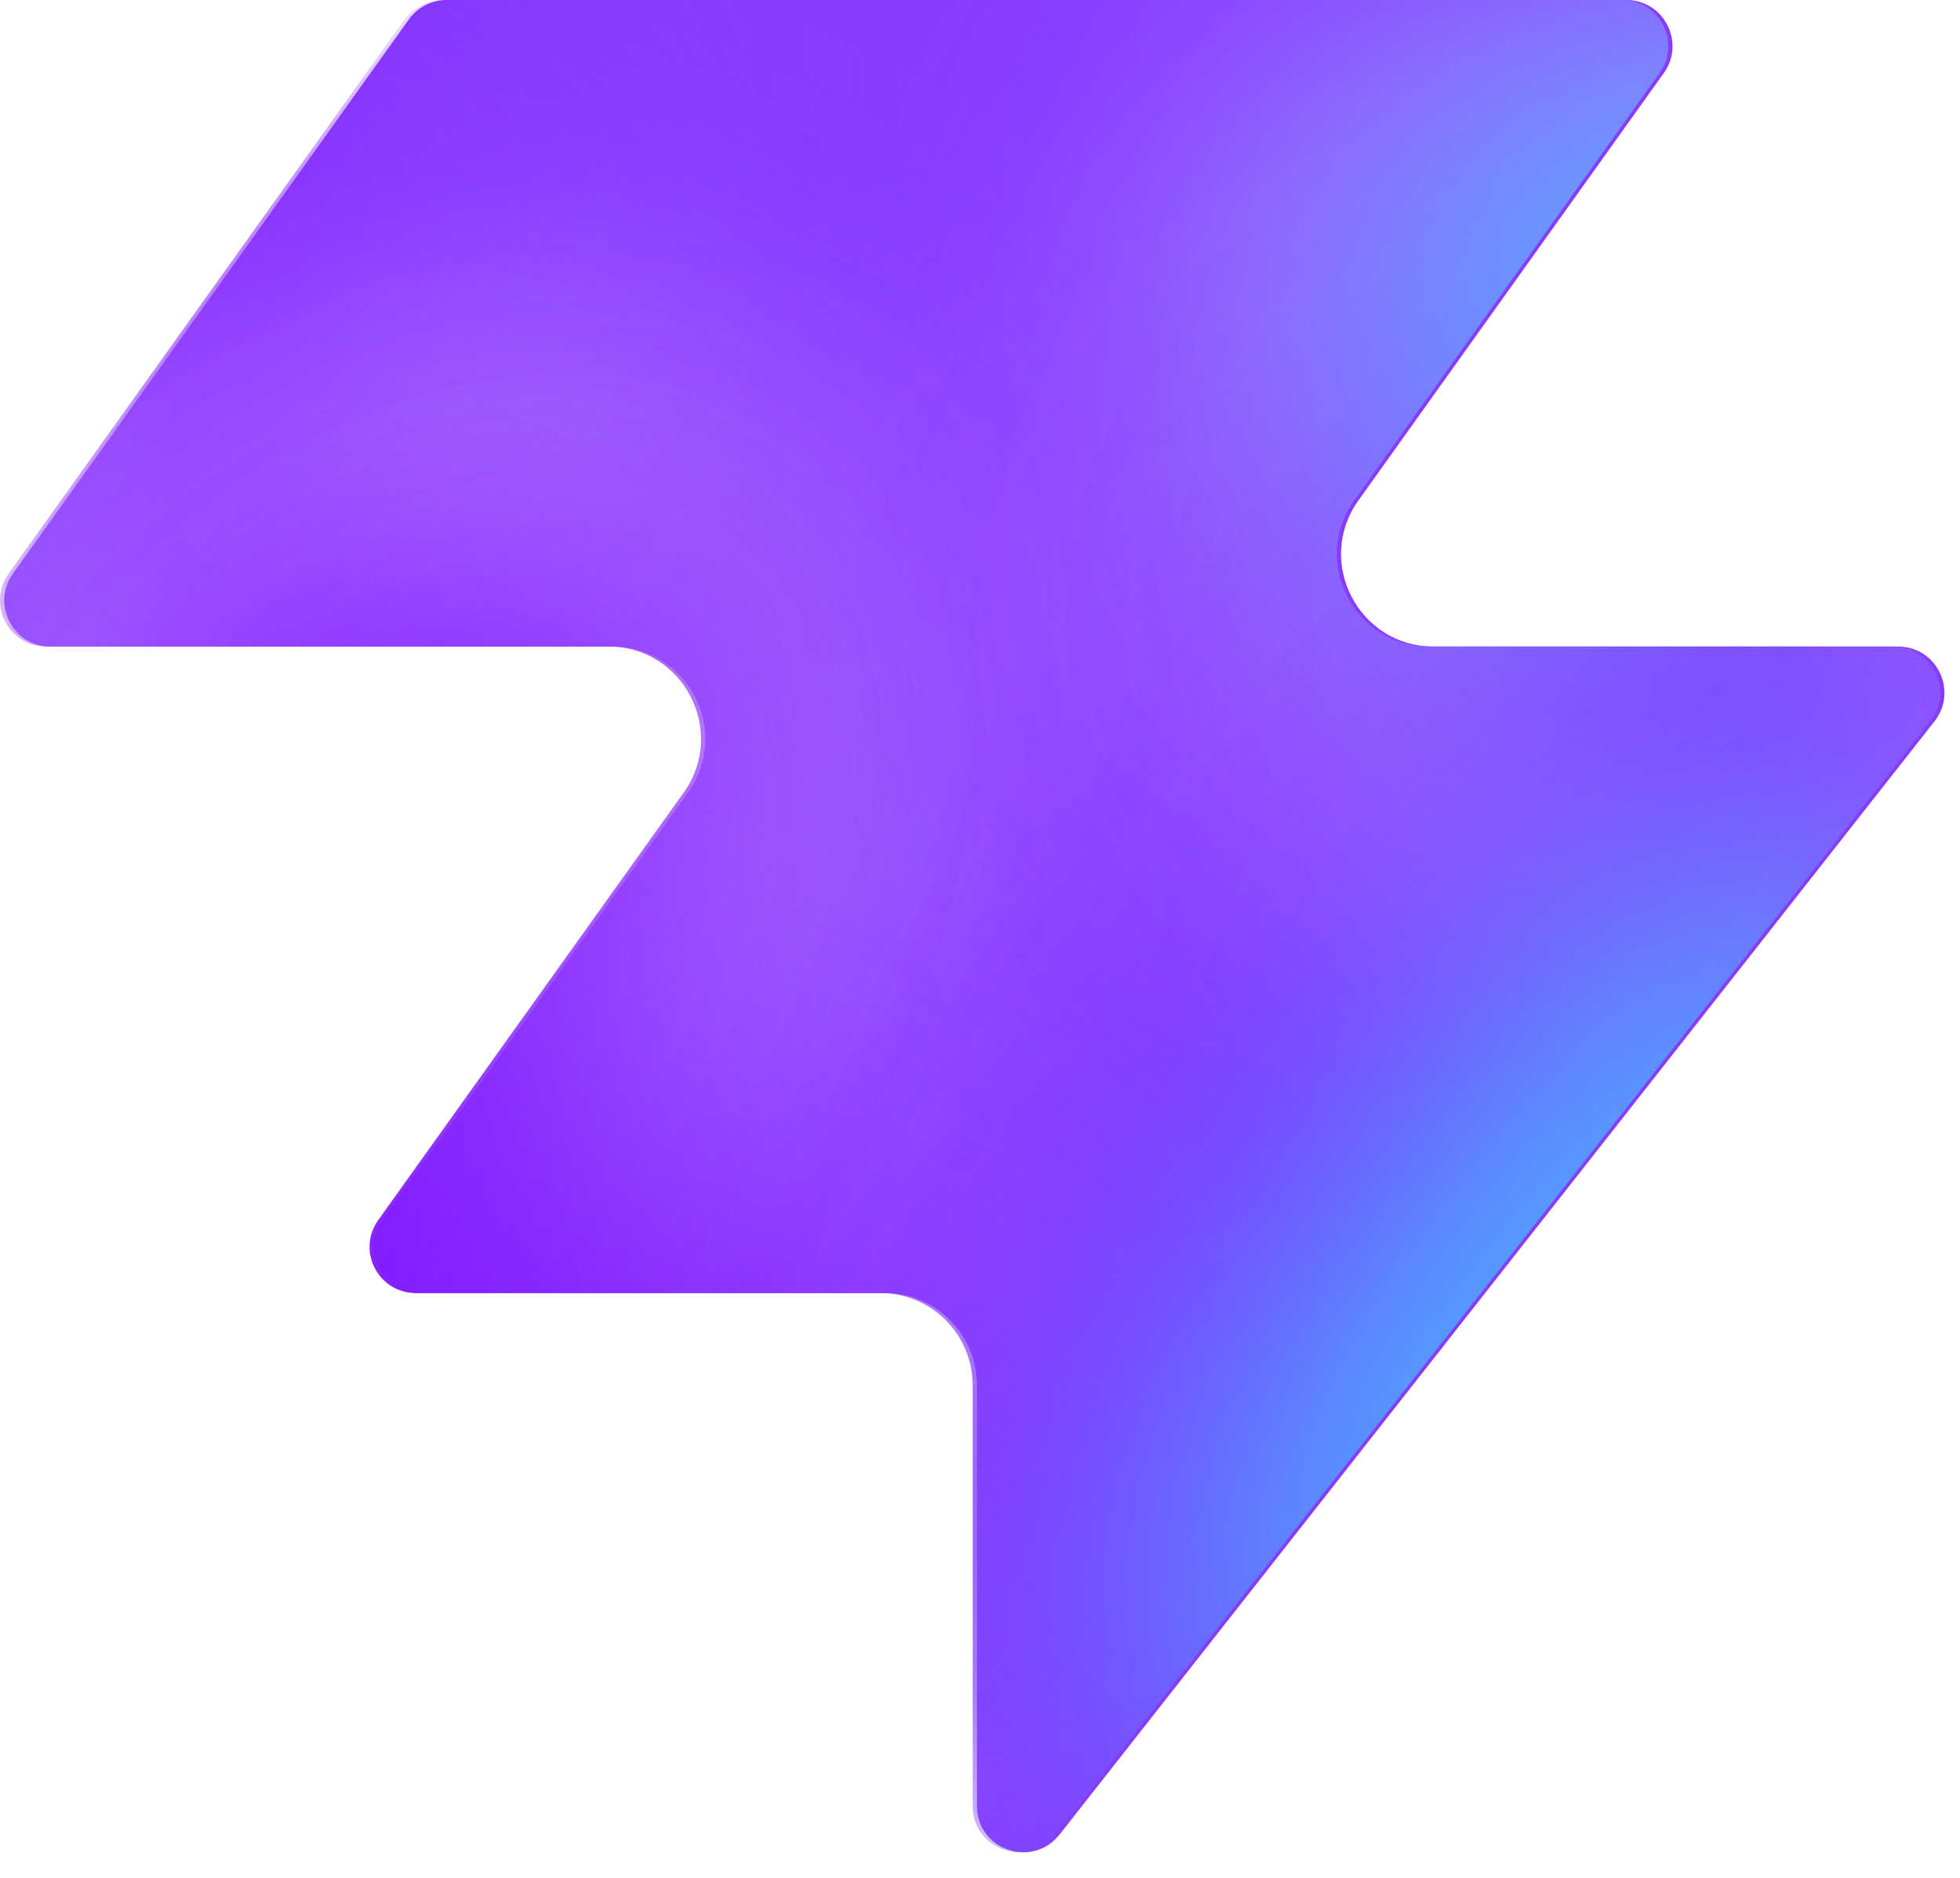
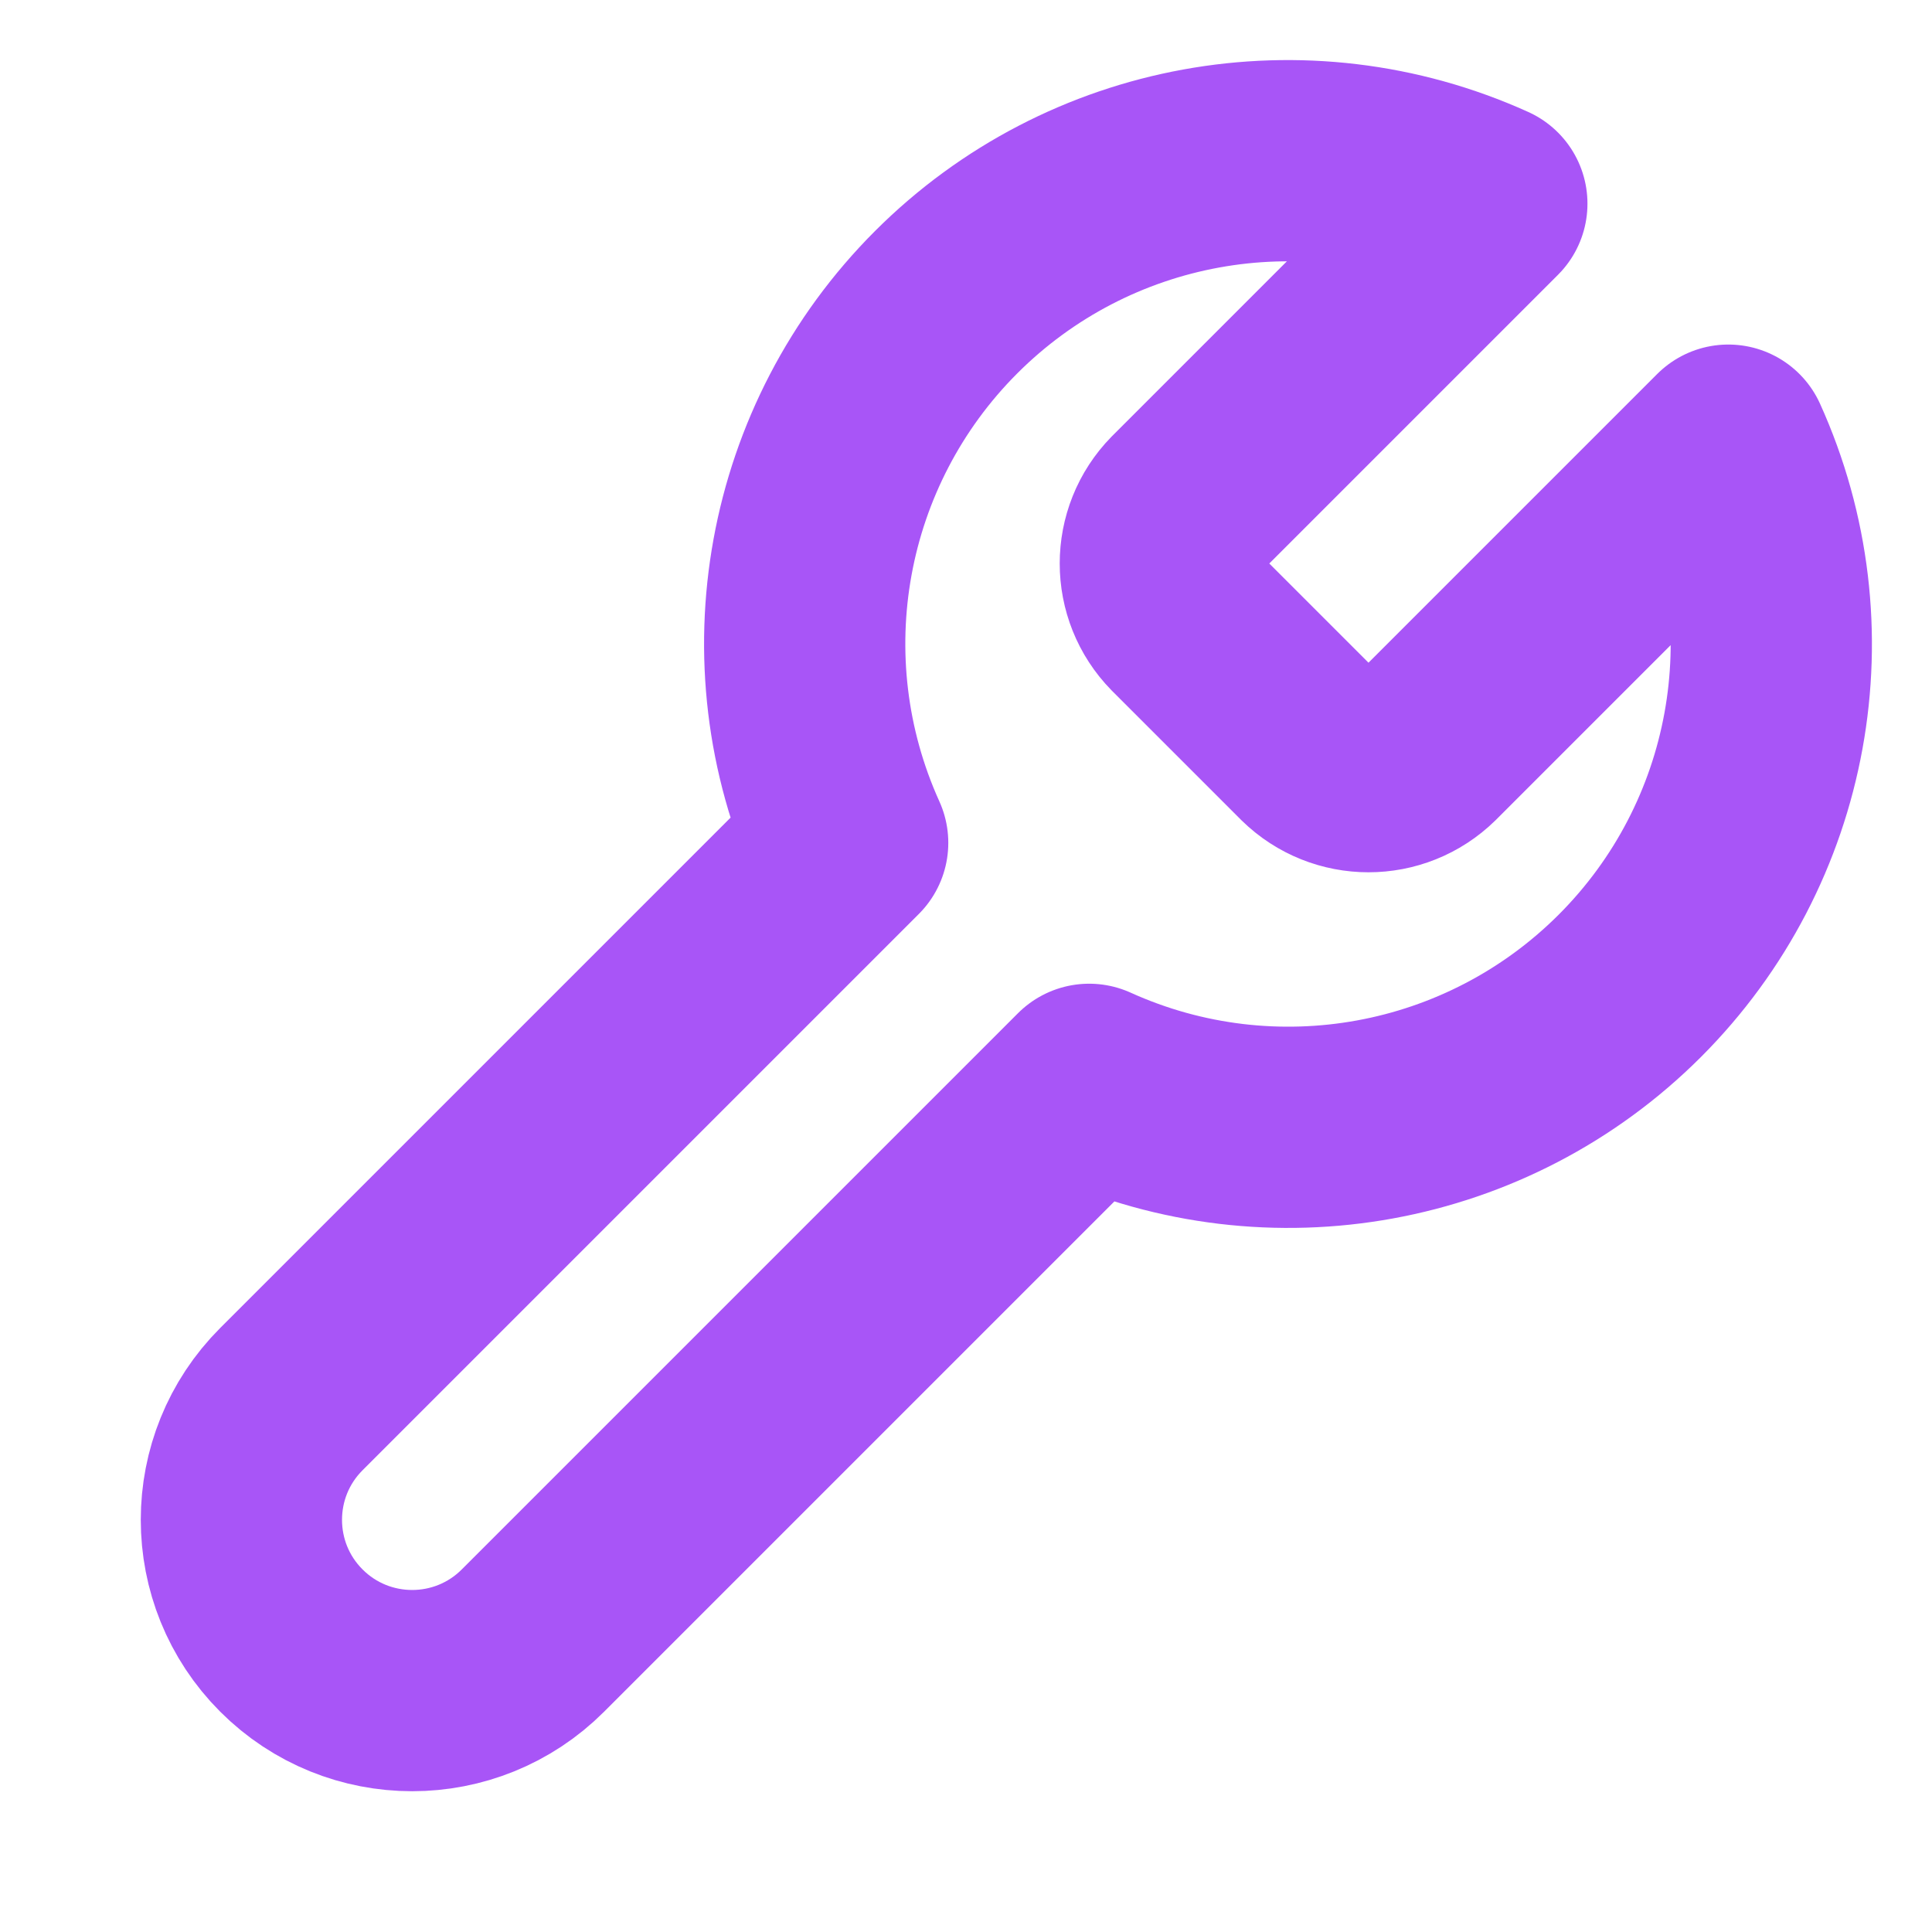
- <svg xmlns="http://www.w3.org/2000/svg" width="48" height="46" fill="none" viewBox="0 0 48 46">
-   <path fill="#863bff" d="M25.946 44.938c-.664.845-2.021.375-2.021-.698V33.937a2.26 2.26 0 0 0-2.262-2.262H10.287c-.92 0-1.456-1.04-.92-1.788l7.48-10.471c1.07-1.497 0-3.578-1.842-3.578H1.237c-.92 0-1.456-1.04-.92-1.788L10.013.474c.214-.297.556-.474.92-.474h28.894c.92 0 1.456 1.04.92 1.788l-7.48 10.471c-1.07 1.498 0 3.579 1.842 3.579h11.377c.943 0 1.473 1.088.89 1.83L25.947 44.94z" style="fill:#863bff;fill:color(display-p3 .525 .23 1);fill-opacity:1" />
-   <mask id="a" width="48" height="46" x="0" y="0" maskUnits="userSpaceOnUse" style="mask-type:alpha">
-     <path fill="#000" d="M25.842 44.938c-.664.844-2.021.375-2.021-.698V33.937a2.26 2.26 0 0 0-2.262-2.262H10.183c-.92 0-1.456-1.04-.92-1.788l7.48-10.471c1.07-1.498 0-3.579-1.842-3.579H1.133c-.92 0-1.456-1.04-.92-1.787L9.91.473c.214-.297.556-.474.92-.474h28.894c.92 0 1.456 1.04.92 1.788l-7.48 10.471c-1.07 1.498 0 3.578 1.842 3.578h11.377c.943 0 1.473 1.088.89 1.832L25.843 44.94z" style="fill:#000;fill-opacity:1" />
-   </mask>
-   <g mask="url(#a)">
-     <g filter="url(#b)">
-       <ellipse cx="5.508" cy="14.704" fill="#ede6ff" rx="5.508" ry="14.704" style="fill:#ede6ff;fill:color(display-p3 .927 .903 1);fill-opacity:1" transform="matrix(.00324 1 1 -.00324 -4.47 31.516)" />
-     </g>
-     <g filter="url(#c)">
-       <ellipse cx="10.399" cy="29.851" fill="#ede6ff" rx="10.399" ry="29.851" style="fill:#ede6ff;fill:color(display-p3 .927 .903 1);fill-opacity:1" transform="matrix(.00324 1 1 -.00324 -39.328 7.883)" />
-     </g>
-     <g filter="url(#d)">
-       <ellipse cx="5.508" cy="30.487" fill="#7e14ff" rx="5.508" ry="30.487" style="fill:#7e14ff;fill:color(display-p3 .492 .077 1);fill-opacity:1" transform="rotate(89.814 -25.913 -14.639)scale(1 -1)" />
-     </g>
-     <g filter="url(#e)">
-       <ellipse cx="5.508" cy="30.599" fill="#7e14ff" rx="5.508" ry="30.599" style="fill:#7e14ff;fill:color(display-p3 .492 .077 1);fill-opacity:1" transform="rotate(89.814 -32.644 -3.334)scale(1 -1)" />
-     </g>
-     <g filter="url(#f)">
-       <ellipse cx="5.508" cy="30.599" fill="#7e14ff" rx="5.508" ry="30.599" style="fill:#7e14ff;fill:color(display-p3 .492 .077 1);fill-opacity:1" transform="matrix(.00324 1 1 -.00324 -34.34 30.47)" />
-     </g>
-     <g filter="url(#g)">
-       <ellipse cx="14.072" cy="22.078" fill="#ede6ff" rx="14.072" ry="22.078" style="fill:#ede6ff;fill:color(display-p3 .927 .903 1);fill-opacity:1" transform="rotate(93.35 24.506 48.493)scale(-1 1)" />
-     </g>
-     <g filter="url(#h)">
-       <ellipse cx="3.47" cy="21.501" fill="#7e14ff" rx="3.47" ry="21.501" style="fill:#7e14ff;fill:color(display-p3 .492 .077 1);fill-opacity:1" transform="rotate(89.009 28.708 47.59)scale(-1 1)" />
-     </g>
-     <g filter="url(#i)">
-       <ellipse cx="3.47" cy="21.501" fill="#7e14ff" rx="3.47" ry="21.501" style="fill:#7e14ff;fill:color(display-p3 .492 .077 1);fill-opacity:1" transform="rotate(89.009 28.708 47.59)scale(-1 1)" />
-     </g>
-     <g filter="url(#j)">
-       <ellipse cx=".387" cy="8.972" fill="#7e14ff" rx="4.407" ry="29.108" style="fill:#7e14ff;fill:color(display-p3 .492 .077 1);fill-opacity:1" transform="rotate(39.51 .387 8.972)" />
-     </g>
-     <g filter="url(#k)">
-       <ellipse cx="47.523" cy="-6.092" fill="#7e14ff" rx="4.407" ry="29.108" style="fill:#7e14ff;fill:color(display-p3 .492 .077 1);fill-opacity:1" transform="rotate(37.892 47.523 -6.092)" />
-     </g>
-     <g filter="url(#l)">
-       <ellipse cx="41.412" cy="6.333" fill="#47bfff" rx="5.971" ry="9.665" style="fill:#47bfff;fill:color(display-p3 .28 .748 1);fill-opacity:1" transform="rotate(37.892 41.412 6.333)" />
-     </g>
-     <g filter="url(#m)">
-       <ellipse cx="-1.879" cy="38.332" fill="#7e14ff" rx="4.407" ry="29.108" style="fill:#7e14ff;fill:color(display-p3 .492 .077 1);fill-opacity:1" transform="rotate(37.892 -1.88 38.332)" />
-     </g>
-     <g filter="url(#n)">
-       <ellipse cx="-1.879" cy="38.332" fill="#7e14ff" rx="4.407" ry="29.108" style="fill:#7e14ff;fill:color(display-p3 .492 .077 1);fill-opacity:1" transform="rotate(37.892 -1.88 38.332)" />
-     </g>
-     <g filter="url(#o)">
-       <ellipse cx="35.651" cy="29.907" fill="#7e14ff" rx="4.407" ry="29.108" style="fill:#7e14ff;fill:color(display-p3 .492 .077 1);fill-opacity:1" transform="rotate(37.892 35.651 29.907)" />
-     </g>
-     <g filter="url(#p)">
-       <ellipse cx="38.418" cy="32.4" fill="#47bfff" rx="5.971" ry="15.297" style="fill:#47bfff;fill:color(display-p3 .28 .748 1);fill-opacity:1" transform="rotate(37.892 38.418 32.4)" />
-     </g>
-   </g>
-   <defs>
-     <filter id="b" width="60.045" height="41.654" x="-19.77" y="16.149" color-interpolation-filters="sRGB" filterUnits="userSpaceOnUse">
-       <feFlood flood-opacity="0" result="BackgroundImageFix" />
-       <feBlend in="SourceGraphic" in2="BackgroundImageFix" result="shape" />
-       <feGaussianBlur result="effect1_foregroundBlur_2002_17158" stdDeviation="7.659" />
-     </filter>
-     <filter id="c" width="90.34" height="51.437" x="-54.613" y="-7.533" color-interpolation-filters="sRGB" filterUnits="userSpaceOnUse">
-       <feFlood flood-opacity="0" result="BackgroundImageFix" />
-       <feBlend in="SourceGraphic" in2="BackgroundImageFix" result="shape" />
-       <feGaussianBlur result="effect1_foregroundBlur_2002_17158" stdDeviation="7.659" />
-     </filter>
-     <filter id="d" width="79.355" height="29.4" x="-49.64" y="2.03" color-interpolation-filters="sRGB" filterUnits="userSpaceOnUse">
-       <feFlood flood-opacity="0" result="BackgroundImageFix" />
-       <feBlend in="SourceGraphic" in2="BackgroundImageFix" result="shape" />
-       <feGaussianBlur result="effect1_foregroundBlur_2002_17158" stdDeviation="4.596" />
-     </filter>
-     <filter id="e" width="79.579" height="29.4" x="-45.045" y="20.029" color-interpolation-filters="sRGB" filterUnits="userSpaceOnUse">
-       <feFlood flood-opacity="0" result="BackgroundImageFix" />
-       <feBlend in="SourceGraphic" in2="BackgroundImageFix" result="shape" />
-       <feGaussianBlur result="effect1_foregroundBlur_2002_17158" stdDeviation="4.596" />
-     </filter>
-     <filter id="f" width="79.579" height="29.4" x="-43.513" y="21.178" color-interpolation-filters="sRGB" filterUnits="userSpaceOnUse">
-       <feFlood flood-opacity="0" result="BackgroundImageFix" />
-       <feBlend in="SourceGraphic" in2="BackgroundImageFix" result="shape" />
-       <feGaussianBlur result="effect1_foregroundBlur_2002_17158" stdDeviation="4.596" />
-     </filter>
-     <filter id="g" width="74.749" height="58.852" x="15.756" y="-17.901" color-interpolation-filters="sRGB" filterUnits="userSpaceOnUse">
-       <feFlood flood-opacity="0" result="BackgroundImageFix" />
-       <feBlend in="SourceGraphic" in2="BackgroundImageFix" result="shape" />
-       <feGaussianBlur result="effect1_foregroundBlur_2002_17158" stdDeviation="7.659" />
-     </filter>
-     <filter id="h" width="61.377" height="25.362" x="23.548" y="2.284" color-interpolation-filters="sRGB" filterUnits="userSpaceOnUse">
-       <feFlood flood-opacity="0" result="BackgroundImageFix" />
-       <feBlend in="SourceGraphic" in2="BackgroundImageFix" result="shape" />
-       <feGaussianBlur result="effect1_foregroundBlur_2002_17158" stdDeviation="4.596" />
-     </filter>
-     <filter id="i" width="61.377" height="25.362" x="23.548" y="2.284" color-interpolation-filters="sRGB" filterUnits="userSpaceOnUse">
-       <feFlood flood-opacity="0" result="BackgroundImageFix" />
-       <feBlend in="SourceGraphic" in2="BackgroundImageFix" result="shape" />
-       <feGaussianBlur result="effect1_foregroundBlur_2002_17158" stdDeviation="4.596" />
-     </filter>
-     <filter id="j" width="56.045" height="63.649" x="-27.636" y="-22.853" color-interpolation-filters="sRGB" filterUnits="userSpaceOnUse">
-       <feFlood flood-opacity="0" result="BackgroundImageFix" />
-       <feBlend in="SourceGraphic" in2="BackgroundImageFix" result="shape" />
-       <feGaussianBlur result="effect1_foregroundBlur_2002_17158" stdDeviation="4.596" />
-     </filter>
-     <filter id="k" width="54.814" height="64.646" x="20.116" y="-38.415" color-interpolation-filters="sRGB" filterUnits="userSpaceOnUse">
-       <feFlood flood-opacity="0" result="BackgroundImageFix" />
-       <feBlend in="SourceGraphic" in2="BackgroundImageFix" result="shape" />
-       <feGaussianBlur result="effect1_foregroundBlur_2002_17158" stdDeviation="4.596" />
-     </filter>
-     <filter id="l" width="33.541" height="35.313" x="24.641" y="-11.323" color-interpolation-filters="sRGB" filterUnits="userSpaceOnUse">
-       <feFlood flood-opacity="0" result="BackgroundImageFix" />
-       <feBlend in="SourceGraphic" in2="BackgroundImageFix" result="shape" />
-       <feGaussianBlur result="effect1_foregroundBlur_2002_17158" stdDeviation="4.596" />
-     </filter>
-     <filter id="m" width="54.814" height="64.646" x="-29.286" y="6.009" color-interpolation-filters="sRGB" filterUnits="userSpaceOnUse">
-       <feFlood flood-opacity="0" result="BackgroundImageFix" />
-       <feBlend in="SourceGraphic" in2="BackgroundImageFix" result="shape" />
-       <feGaussianBlur result="effect1_foregroundBlur_2002_17158" stdDeviation="4.596" />
-     </filter>
-     <filter id="n" width="54.814" height="64.646" x="-29.286" y="6.009" color-interpolation-filters="sRGB" filterUnits="userSpaceOnUse">
-       <feFlood flood-opacity="0" result="BackgroundImageFix" />
-       <feBlend in="SourceGraphic" in2="BackgroundImageFix" result="shape" />
-       <feGaussianBlur result="effect1_foregroundBlur_2002_17158" stdDeviation="4.596" />
-     </filter>
-     <filter id="o" width="54.814" height="64.646" x="8.244" y="-2.416" color-interpolation-filters="sRGB" filterUnits="userSpaceOnUse">
-       <feFlood flood-opacity="0" result="BackgroundImageFix" />
-       <feBlend in="SourceGraphic" in2="BackgroundImageFix" result="shape" />
-       <feGaussianBlur result="effect1_foregroundBlur_2002_17158" stdDeviation="4.596" />
-     </filter>
-     <filter id="p" width="39.409" height="43.623" x="18.713" y="10.588" color-interpolation-filters="sRGB" filterUnits="userSpaceOnUse">
-       <feFlood flood-opacity="0" result="BackgroundImageFix" />
-       <feBlend in="SourceGraphic" in2="BackgroundImageFix" result="shape" />
-       <feGaussianBlur result="effect1_foregroundBlur_2002_17158" stdDeviation="4.596" />
-     </filter>
-   </defs>
+ <svg xmlns="http://www.w3.org/2000/svg" width="32" height="32" viewBox="0 0 24 24" fill="none" stroke="#a855f7" stroke-width="2.5" stroke-linecap="round" stroke-linejoin="round">
+   <path d="M14.7 6.3a1 1 0 0 0 0 1.4l1.6 1.6a1 1 0 0 0 1.4 0l3.77-3.77a6 6 0 0 1-7.94 7.94l-6.91 6.91a2.12 2.12 0 0 1-3-3l6.91-6.91a6 6 0 0 1 7.94-7.94l-3.76 3.76z" />
</svg>
